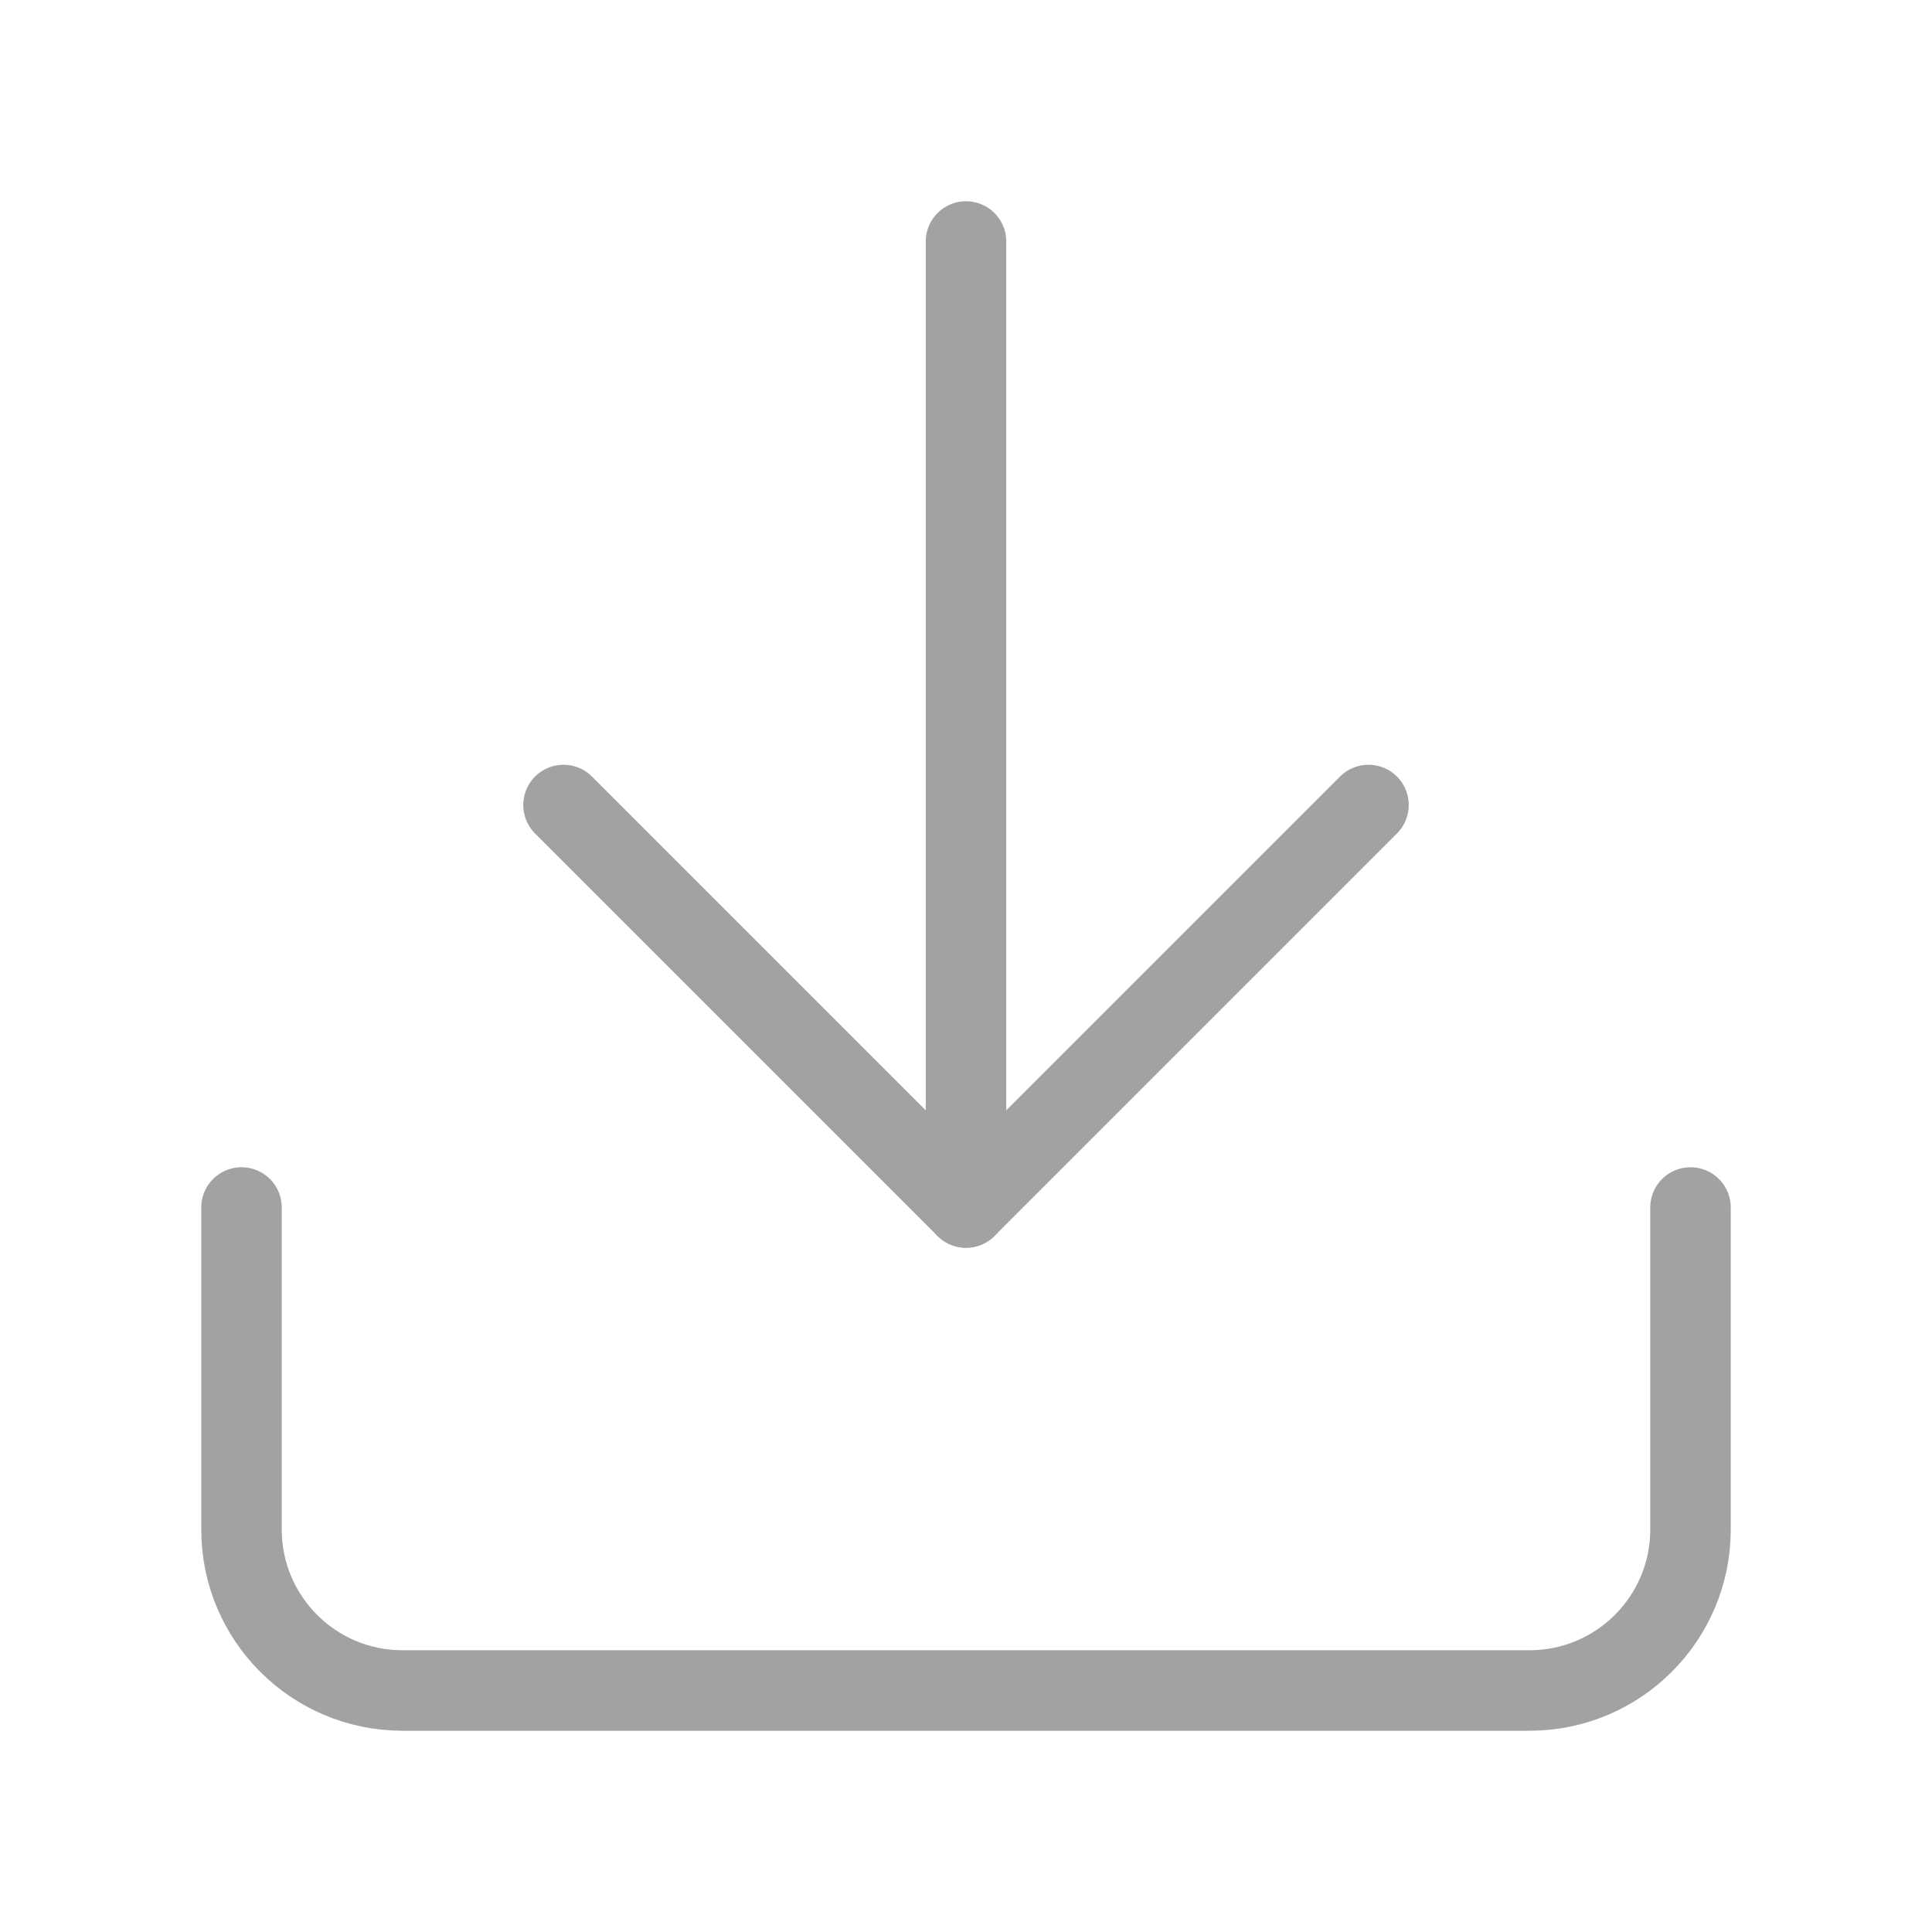
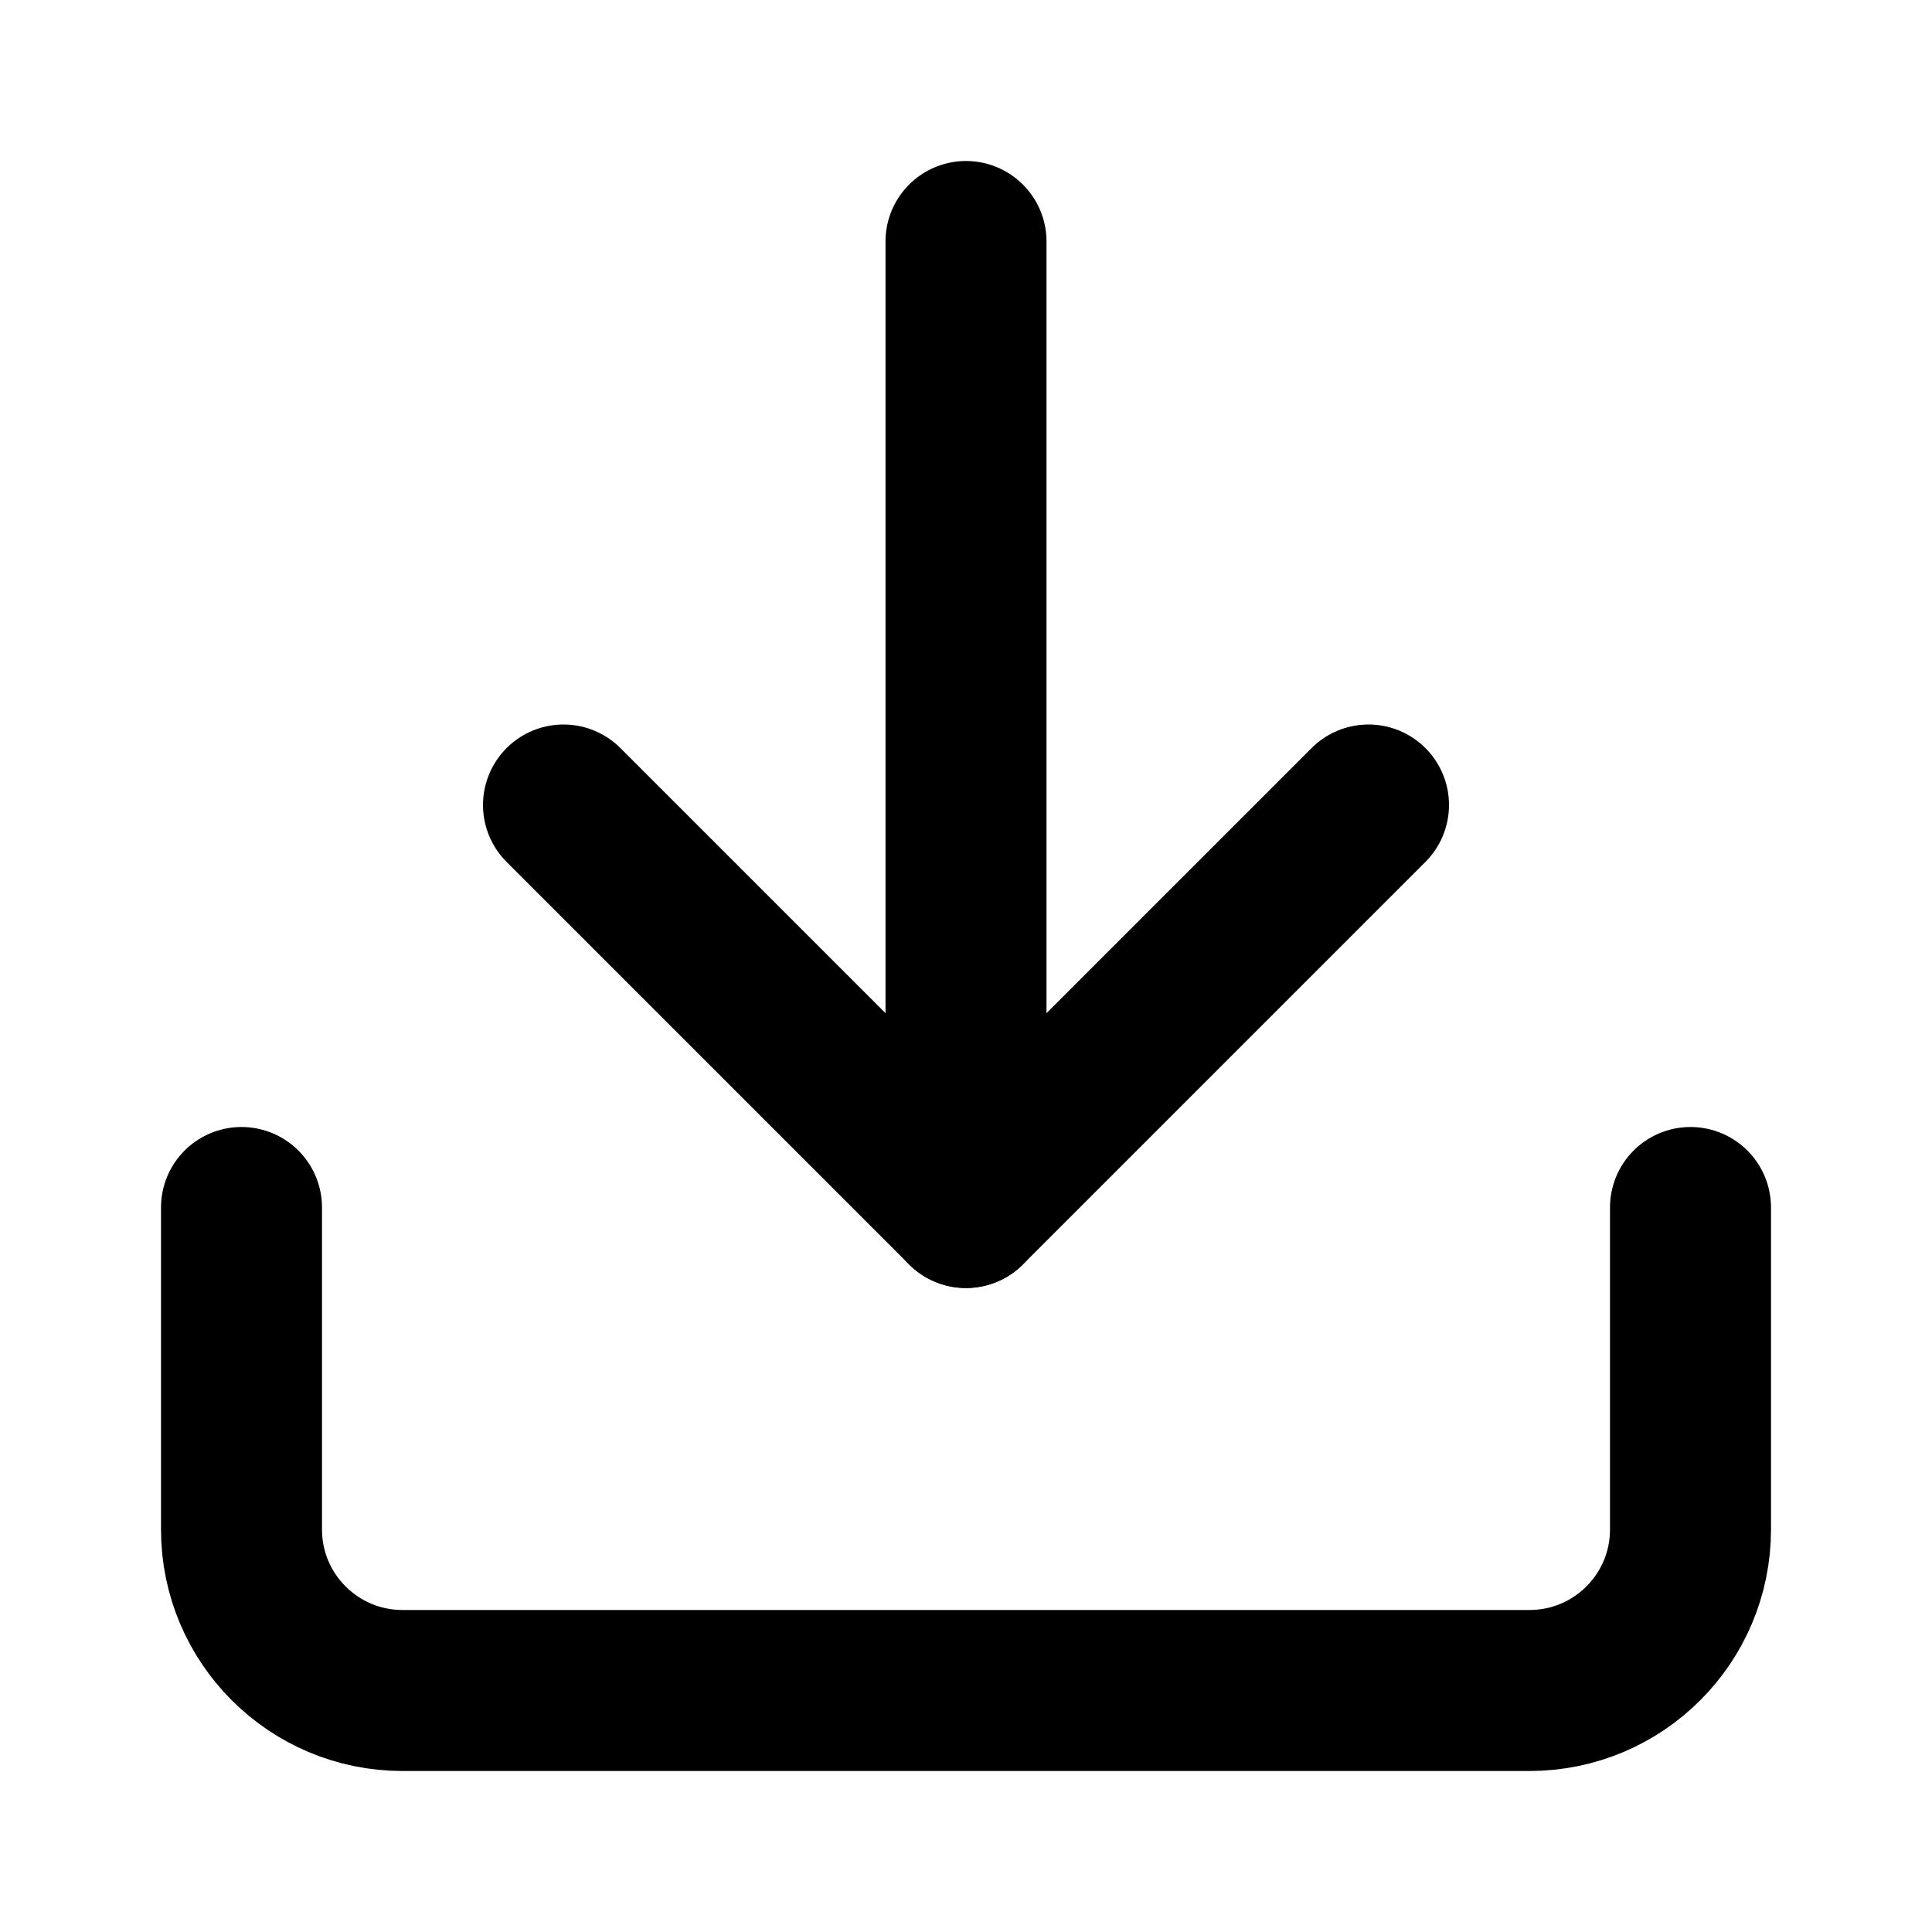
- <svg xmlns="http://www.w3.org/2000/svg" viewBox="0 0 24 24" fill="none" stroke="#A2A2A2" stroke-width="1" stroke-linecap="round" stroke-linejoin="round" class="feather feather-download">
+ <svg xmlns="http://www.w3.org/2000/svg" viewBox="0 0 24 24" fill="none" stroke="currentColor" stroke-width="2" stroke-linecap="round" stroke-linejoin="round" class="feather feather-download">
  <path d="M21 15v4a2 2 0 0 1-2 2H5a2 2 0 0 1-2-2v-4" />
  <polyline points="7 10 12 15 17 10" />
  <line x1="12" y1="15" x2="12" y2="3" />
</svg>
